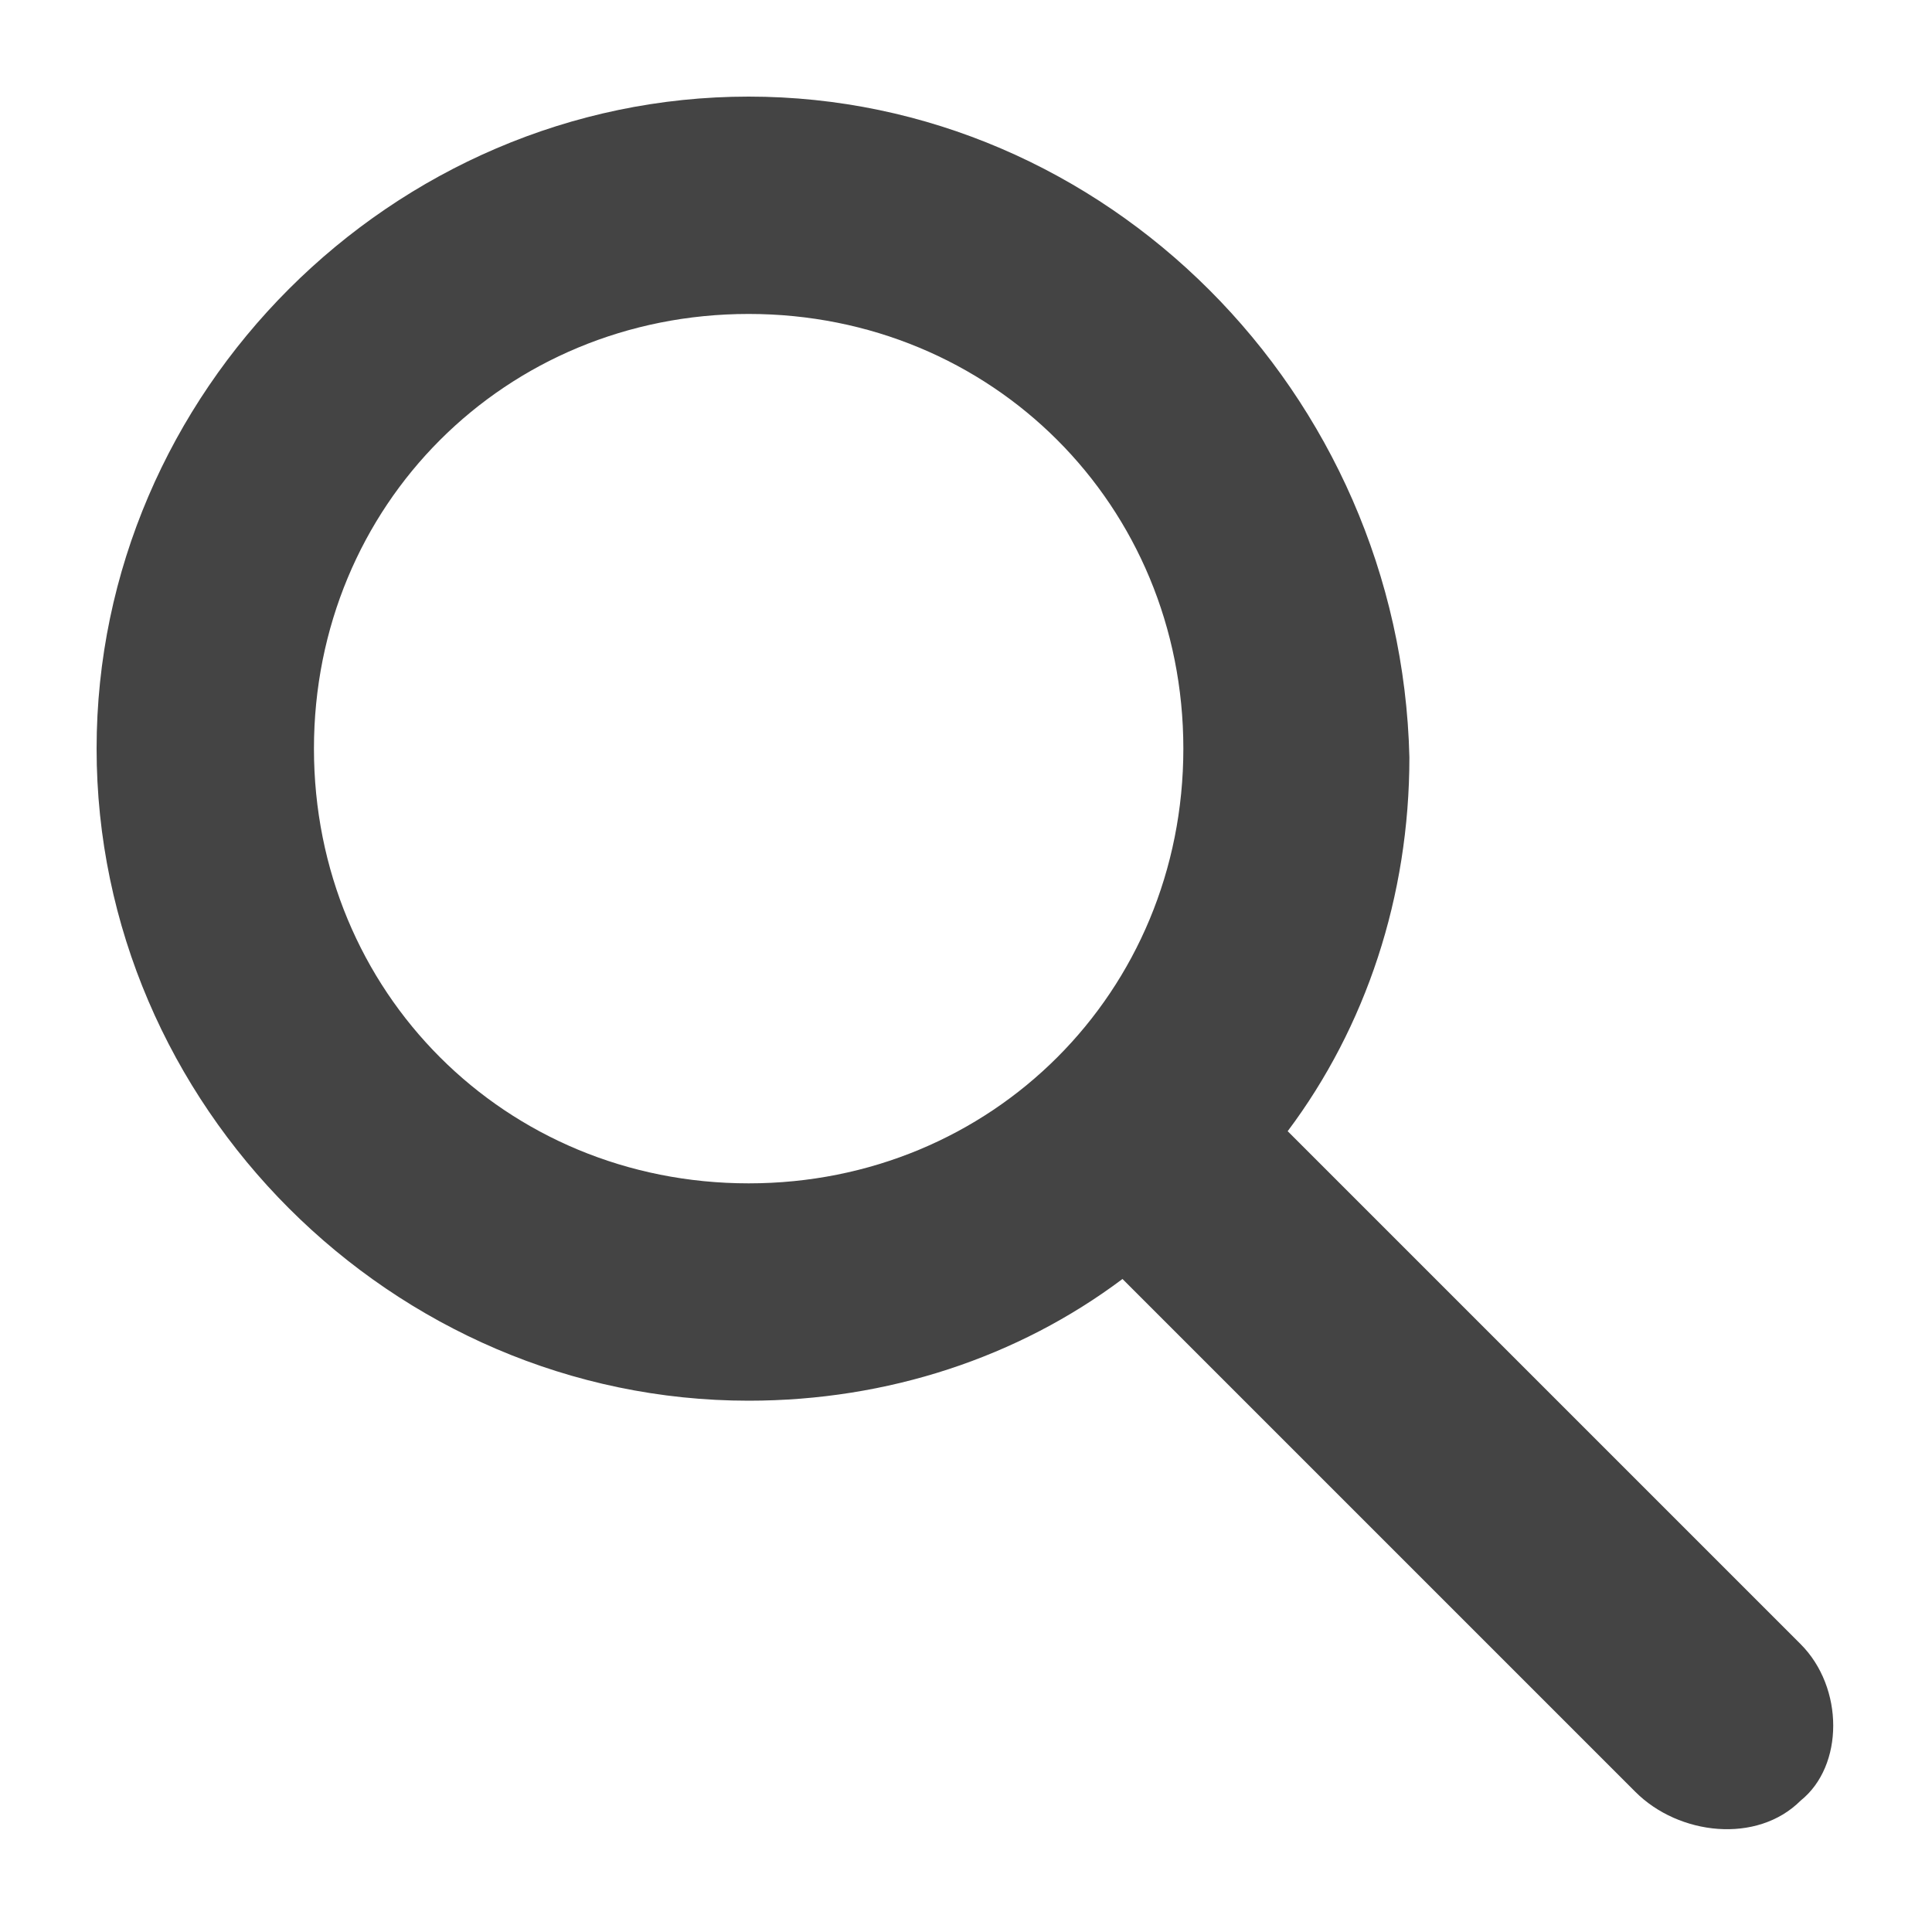
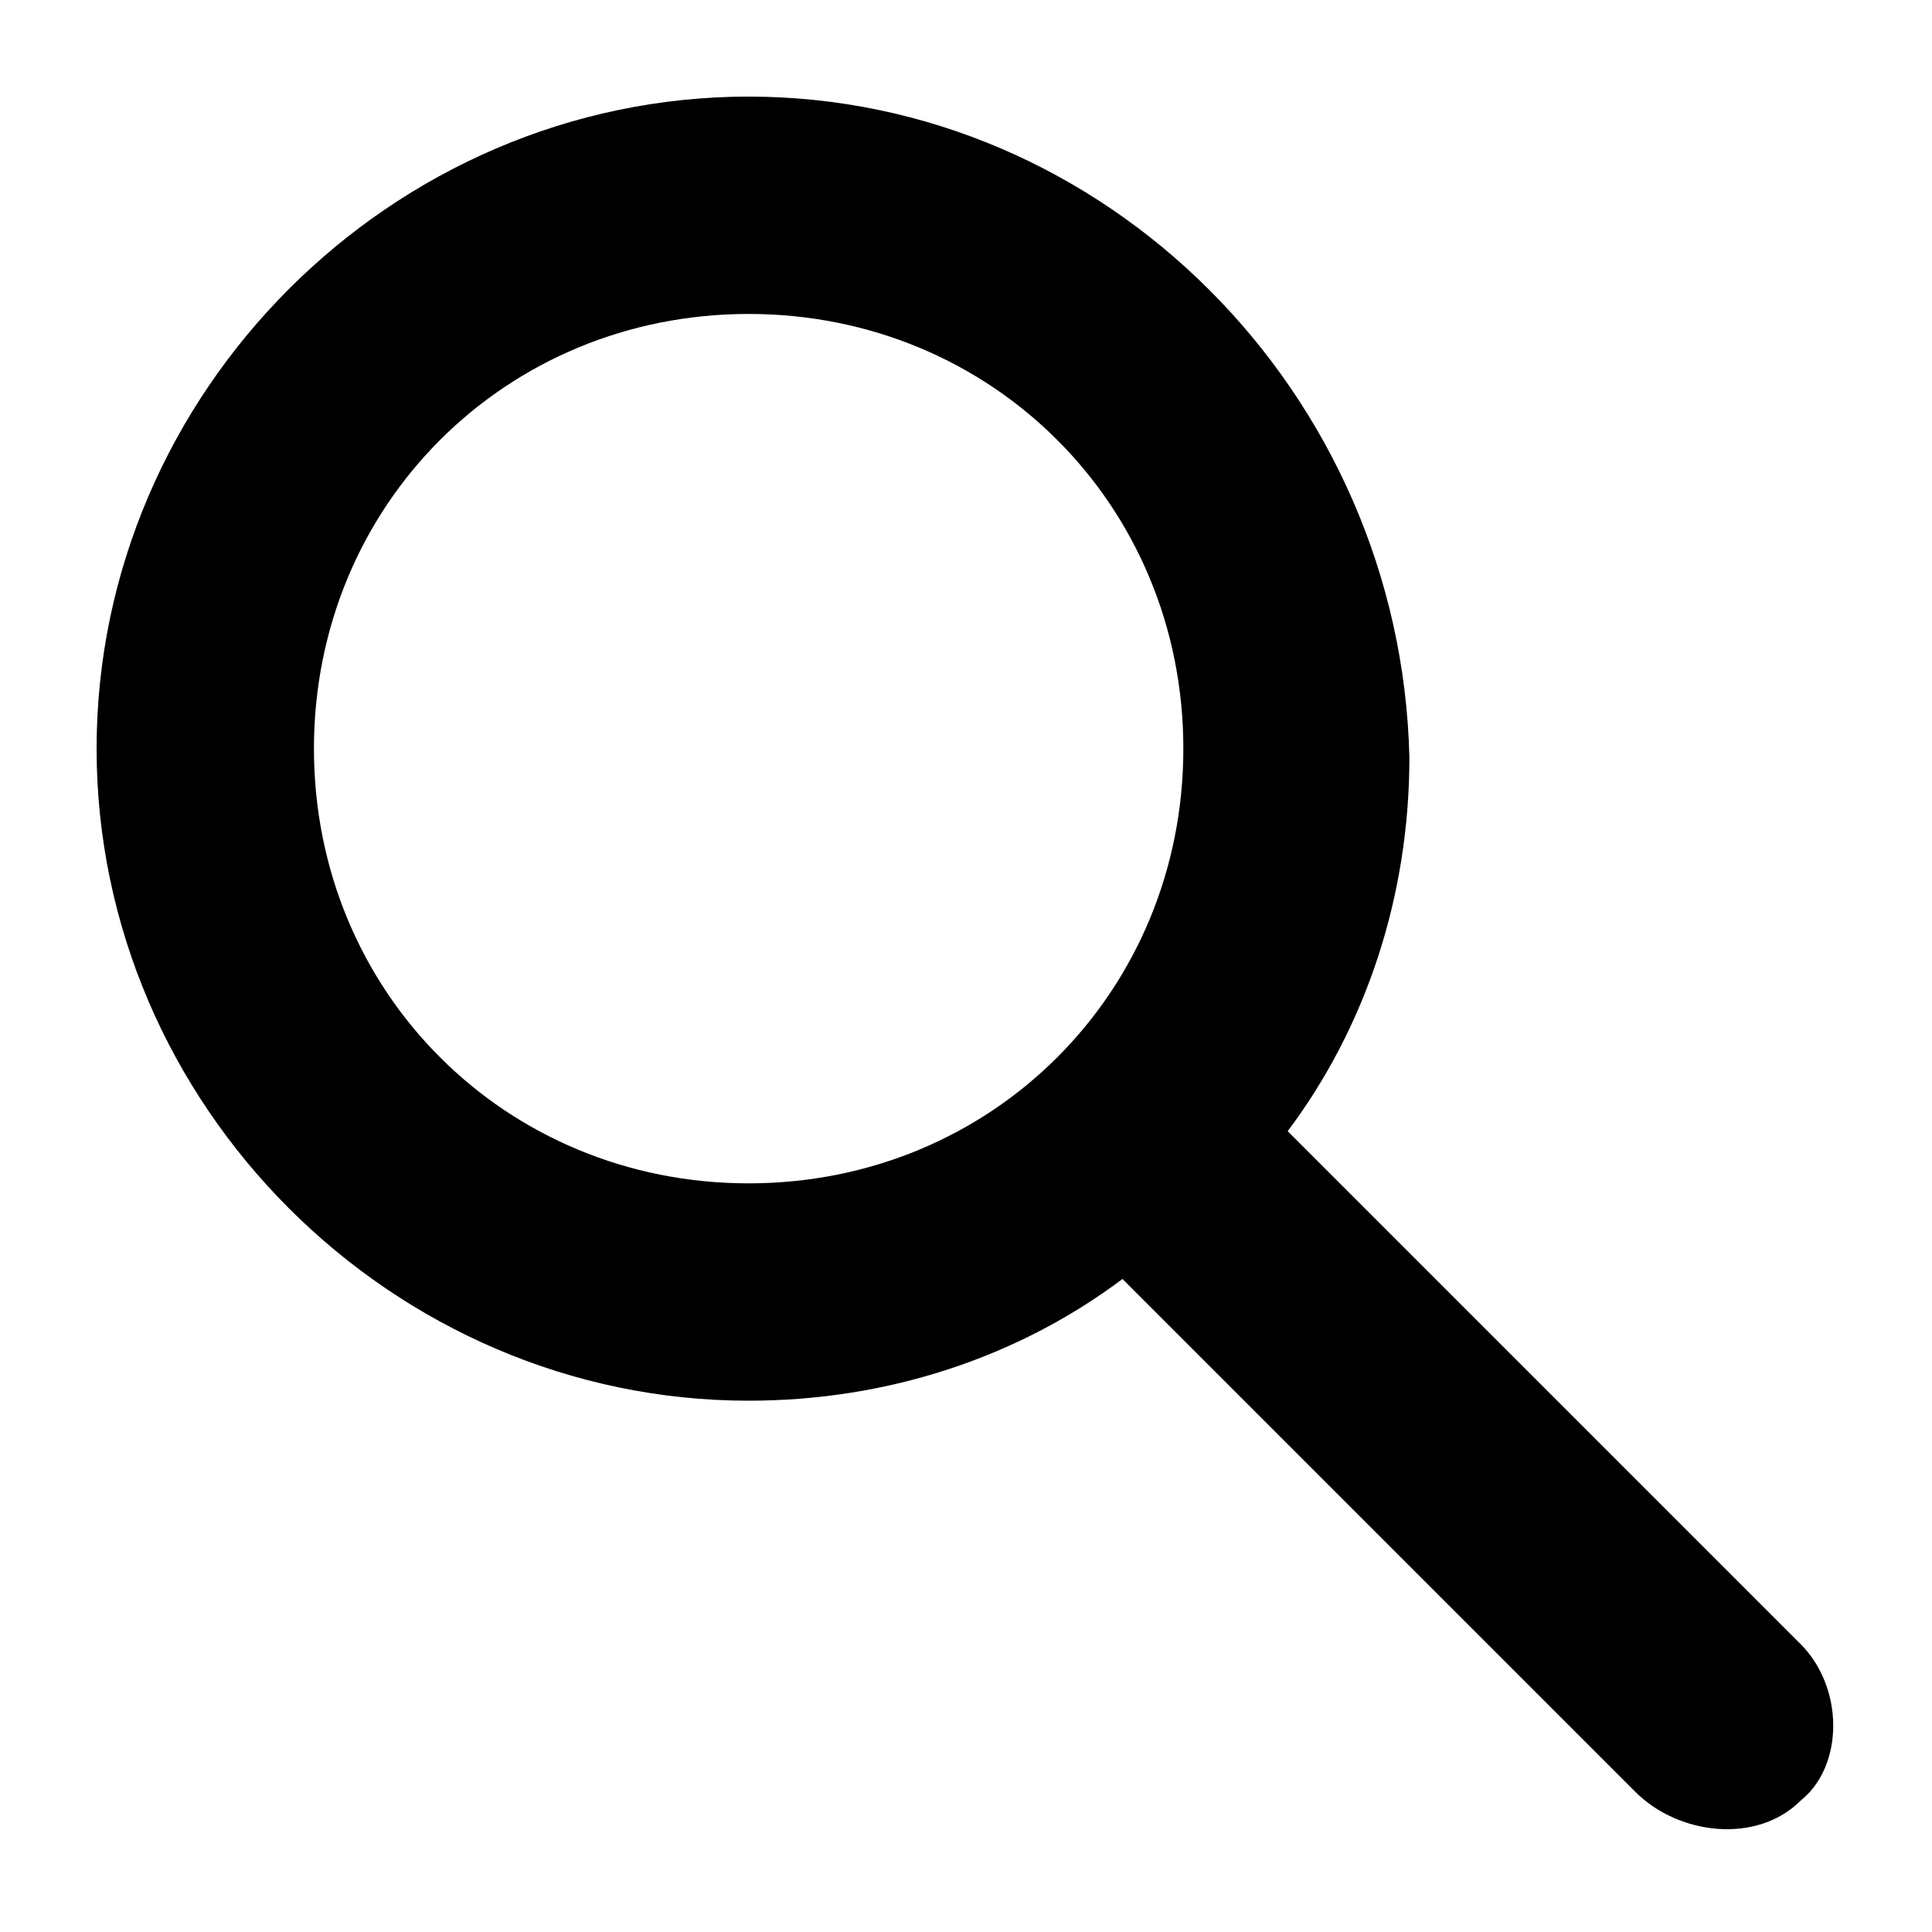
<svg xmlns="http://www.w3.org/2000/svg" width="20" height="20" class="icon">
-   <path fill="#444" d="M18.64 17.02l-5.31-5.31c.81-1.08 1.26-2.43 1.26-3.87C14.5 4.06 11.44 1 7.75 1S1 4.06 1 7.75s3.06 6.75 6.75 6.75c1.44 0 2.79-.45 3.87-1.26l5.31 5.31c.45.45 1.26.54 1.71.09.45-.36.45-1.17 0-1.62zM3.25 7.75c0-2.52 1.98-4.5 4.5-4.5s4.5 1.98 4.5 4.5-1.98 4.5-4.5 4.5-4.5-1.98-4.5-4.5z" />
+   <path fill="currentColor" d="M18.64 17.02l-5.31-5.31c.81-1.08 1.26-2.43 1.26-3.87C14.5 4.06 11.44 1 7.75 1S1 4.06 1 7.75s3.06 6.75 6.75 6.75c1.44 0 2.79-.45 3.87-1.26l5.31 5.31c.45.45 1.26.54 1.71.09.45-.36.45-1.17 0-1.62zM3.25 7.75c0-2.52 1.98-4.5 4.5-4.5s4.5 1.98 4.5 4.5-1.98 4.5-4.5 4.5-4.5-1.98-4.5-4.5z" />
</svg>
